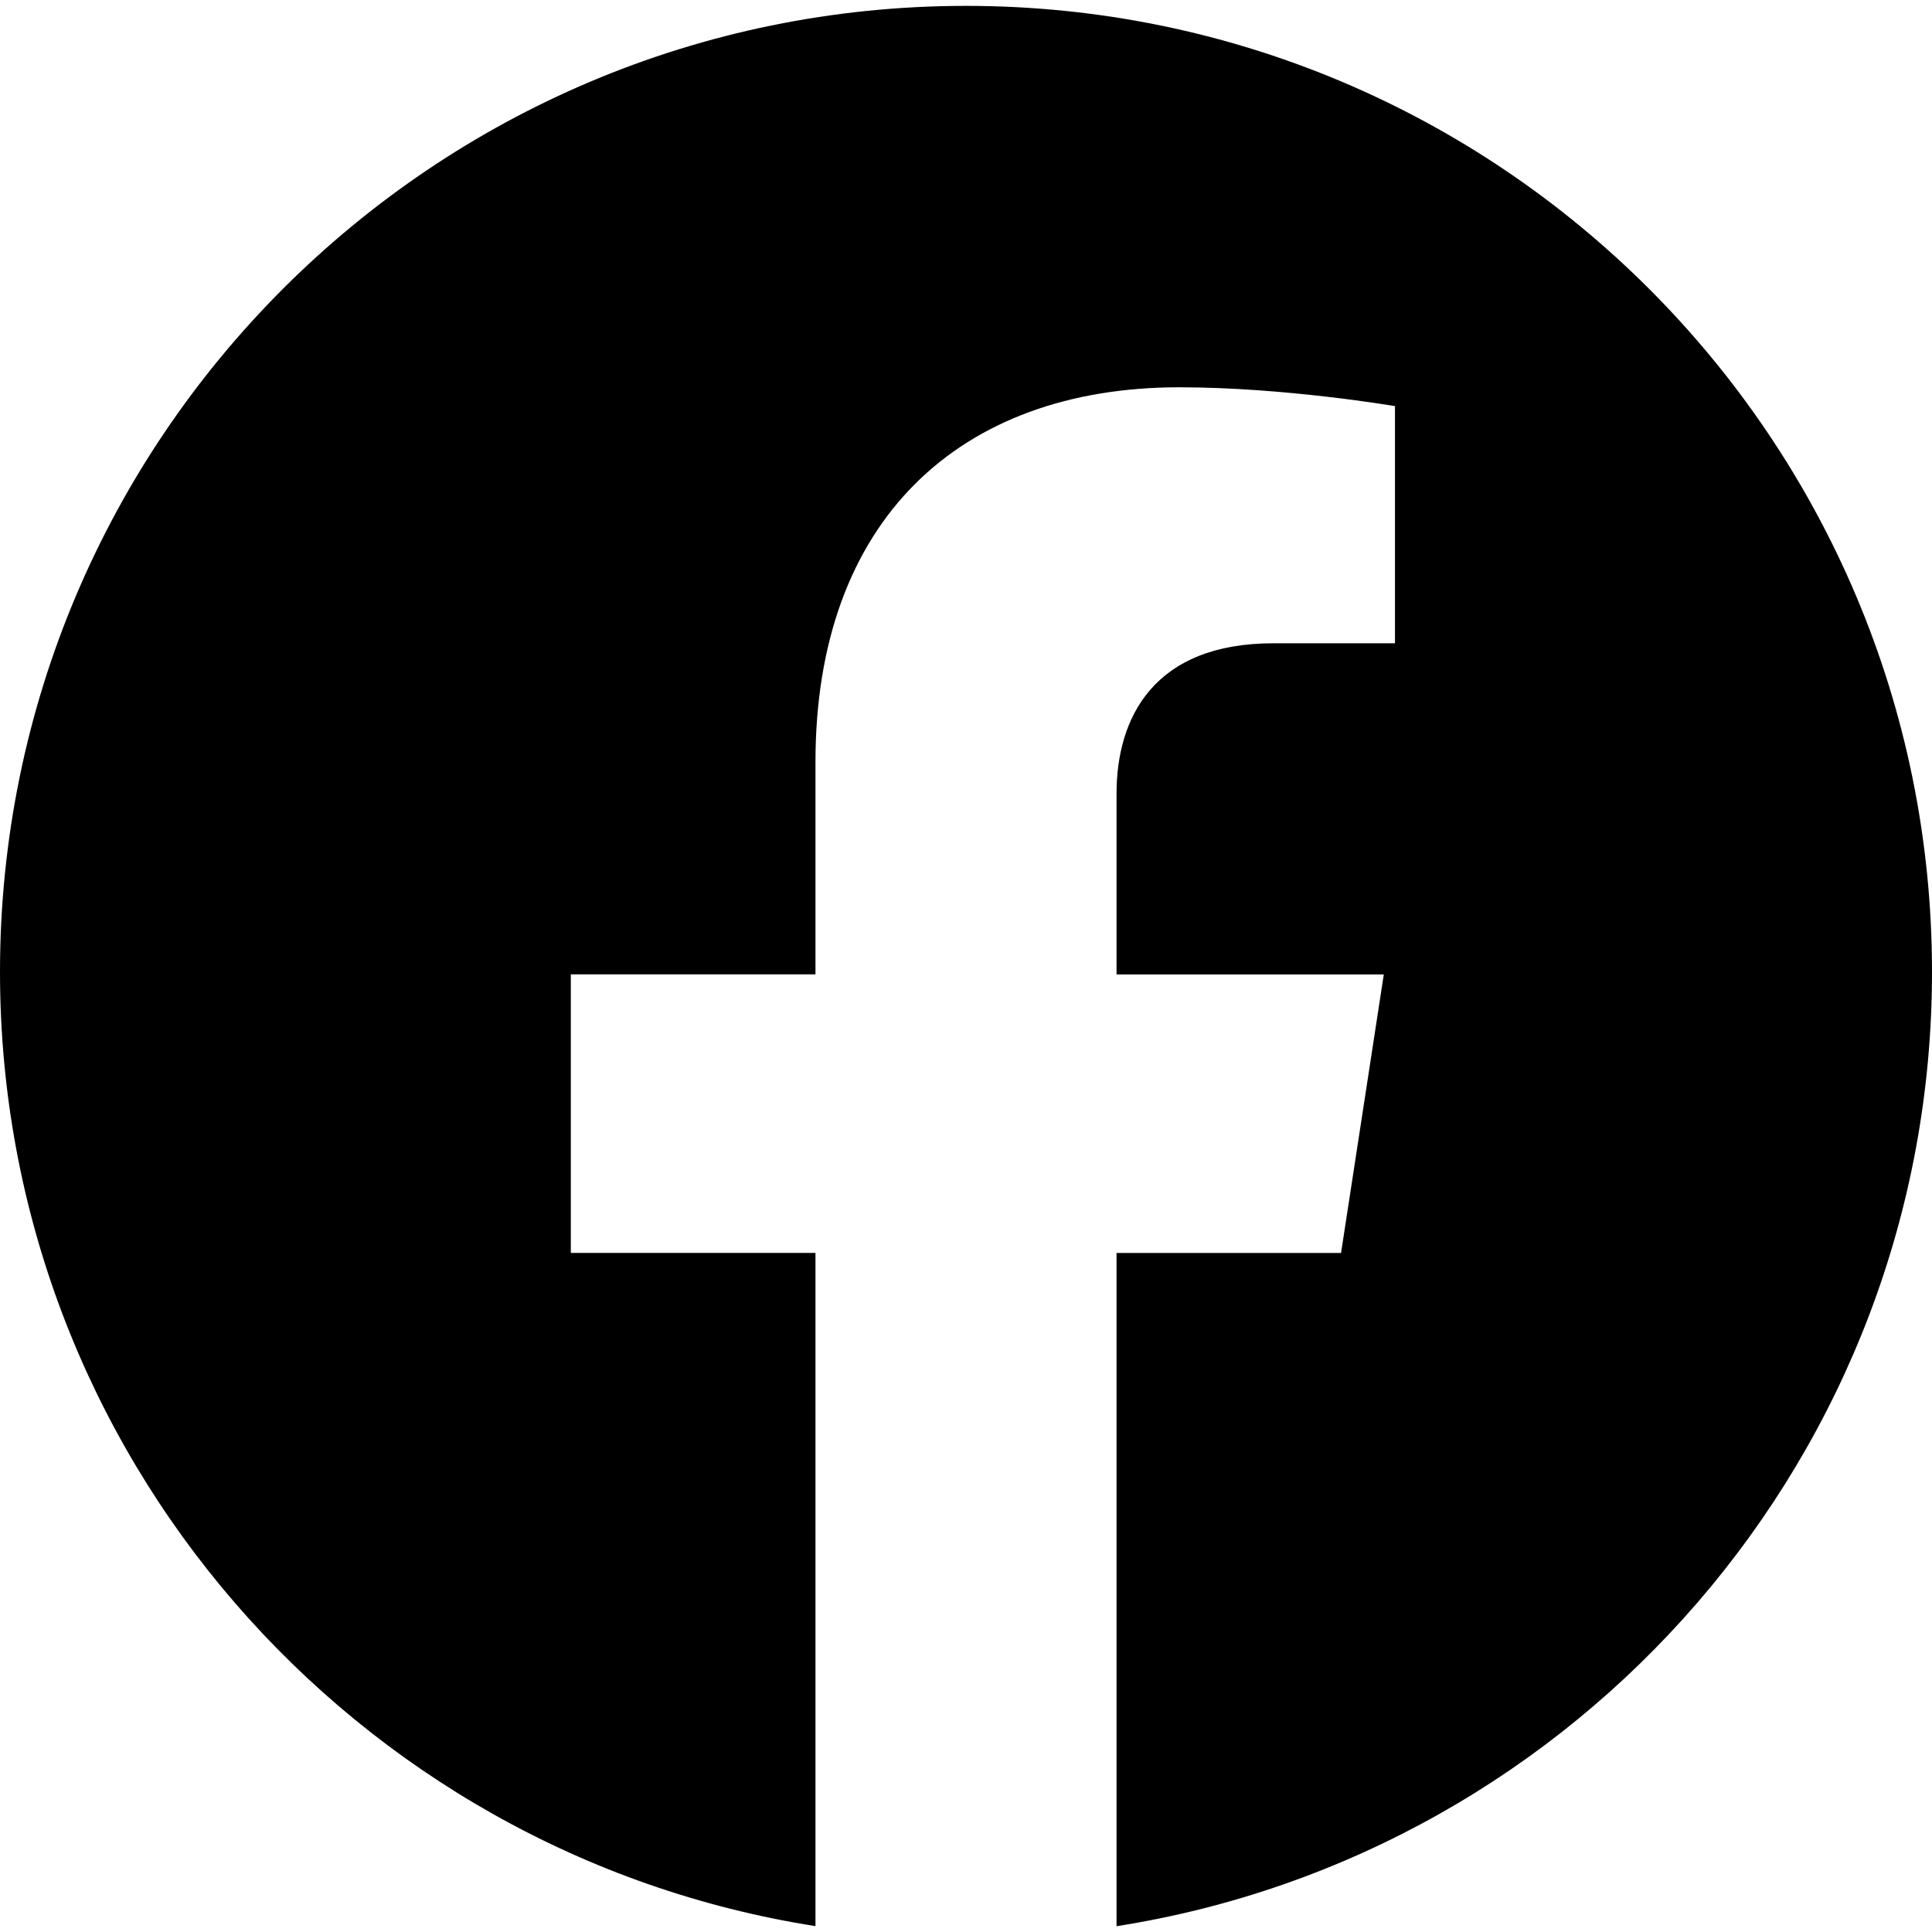
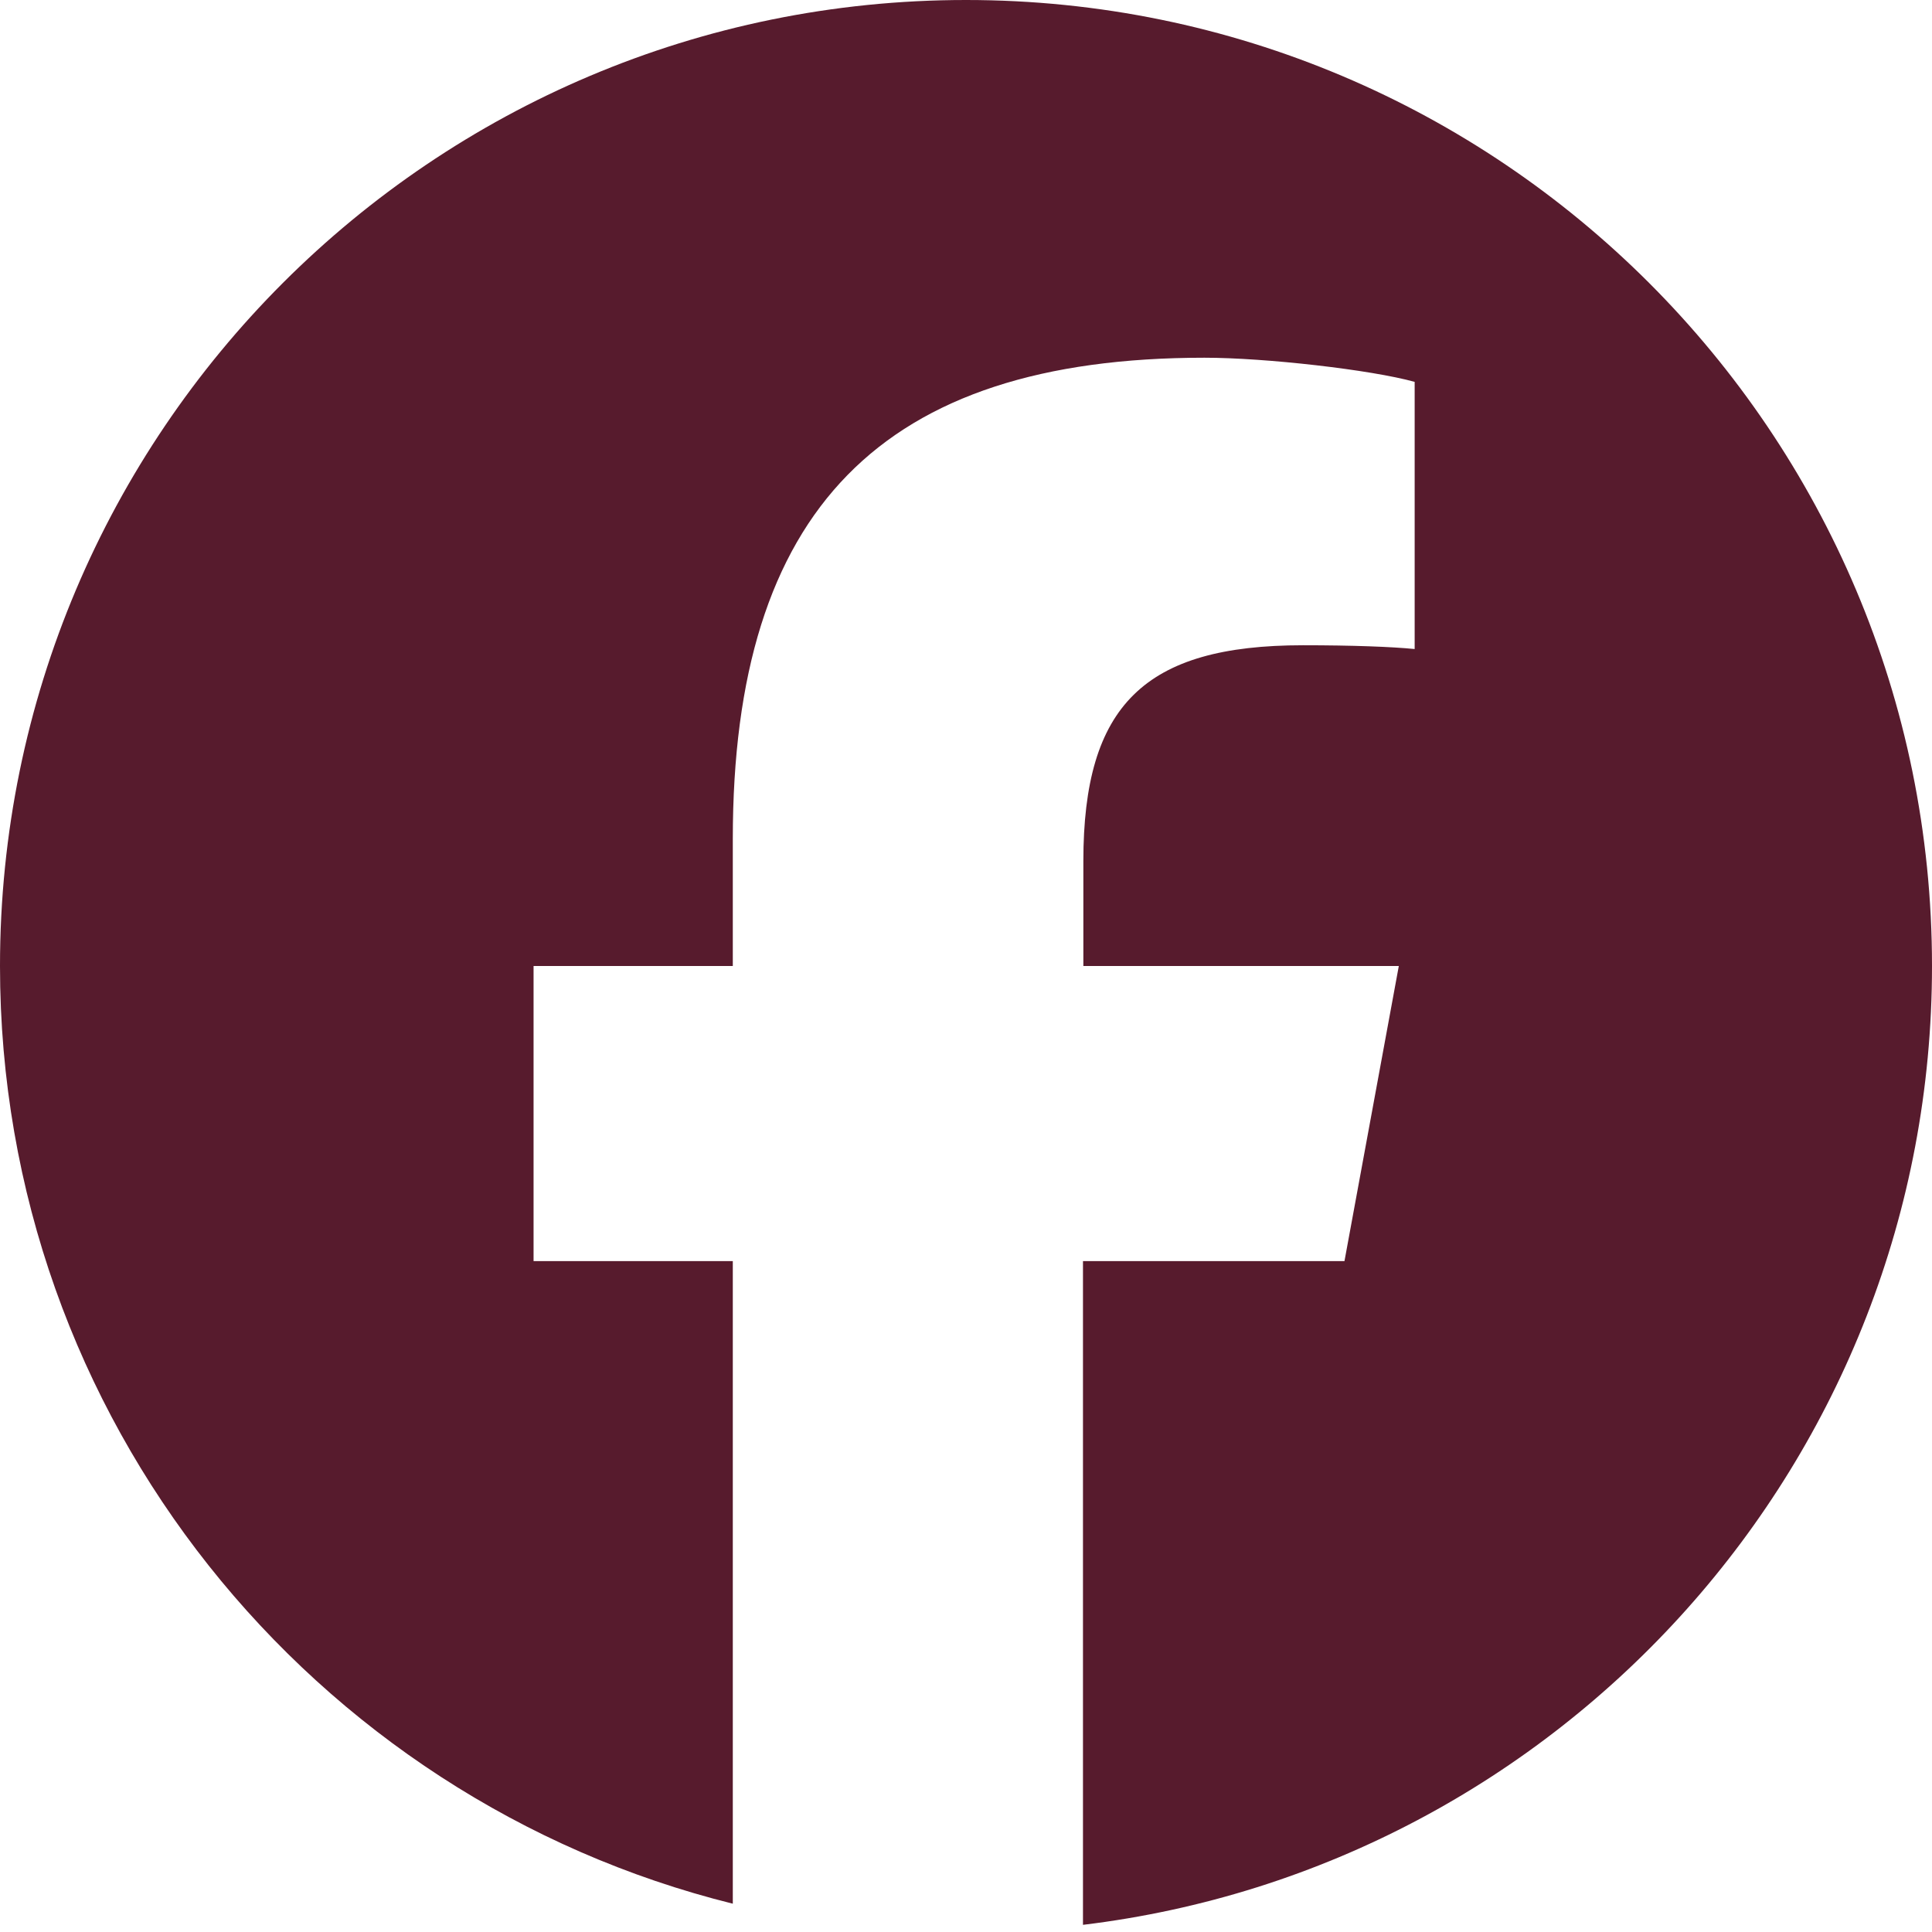
- <svg xmlns="http://www.w3.org/2000/svg" version="1.1" id="Capa_1" x="0px" y="0px" viewBox="0 0 24 24" style="enable-background:new 0 0 24 24;" xml:space="preserve" width="512" height="512">
-   <g>
-     <path d="M24,12.073c0,5.989-4.394,10.954-10.13,11.855v-8.363h2.789l0.531-3.46H13.87V9.86c0-0.947,0.464-1.869,1.95-1.869h1.509   V5.045c0,0-1.37-0.234-2.679-0.234c-2.734,0-4.52,1.657-4.52,4.656v2.637H7.091v3.46h3.039v8.363C4.395,23.025,0,18.061,0,12.073   c0-6.627,5.373-12,12-12S24,5.445,24,12.073z" />
-   </g>
+ <svg xmlns="http://www.w3.org/2000/svg" viewBox="0 0 512 512">
+   <path fill="#571b2d" d="M512 256C512 114.6 397.4 0 256 0S0 114.6 0 256C0 376 82.7 476.8 194.2 504.5V334.2H141.4V256h52.8V222.3c0-87.1 39.4-127.5 125-127.5c16.2 0 44.2 3.2 55.7 6.4V172c-6-.6-16.5-1-29.6-1c-42 0-58.2 15.9-58.2 57.2V256h83.6l-14.4 78.2H287V510.1C413.8 494.8 512 386.9 512 256h0z" />
</svg>
